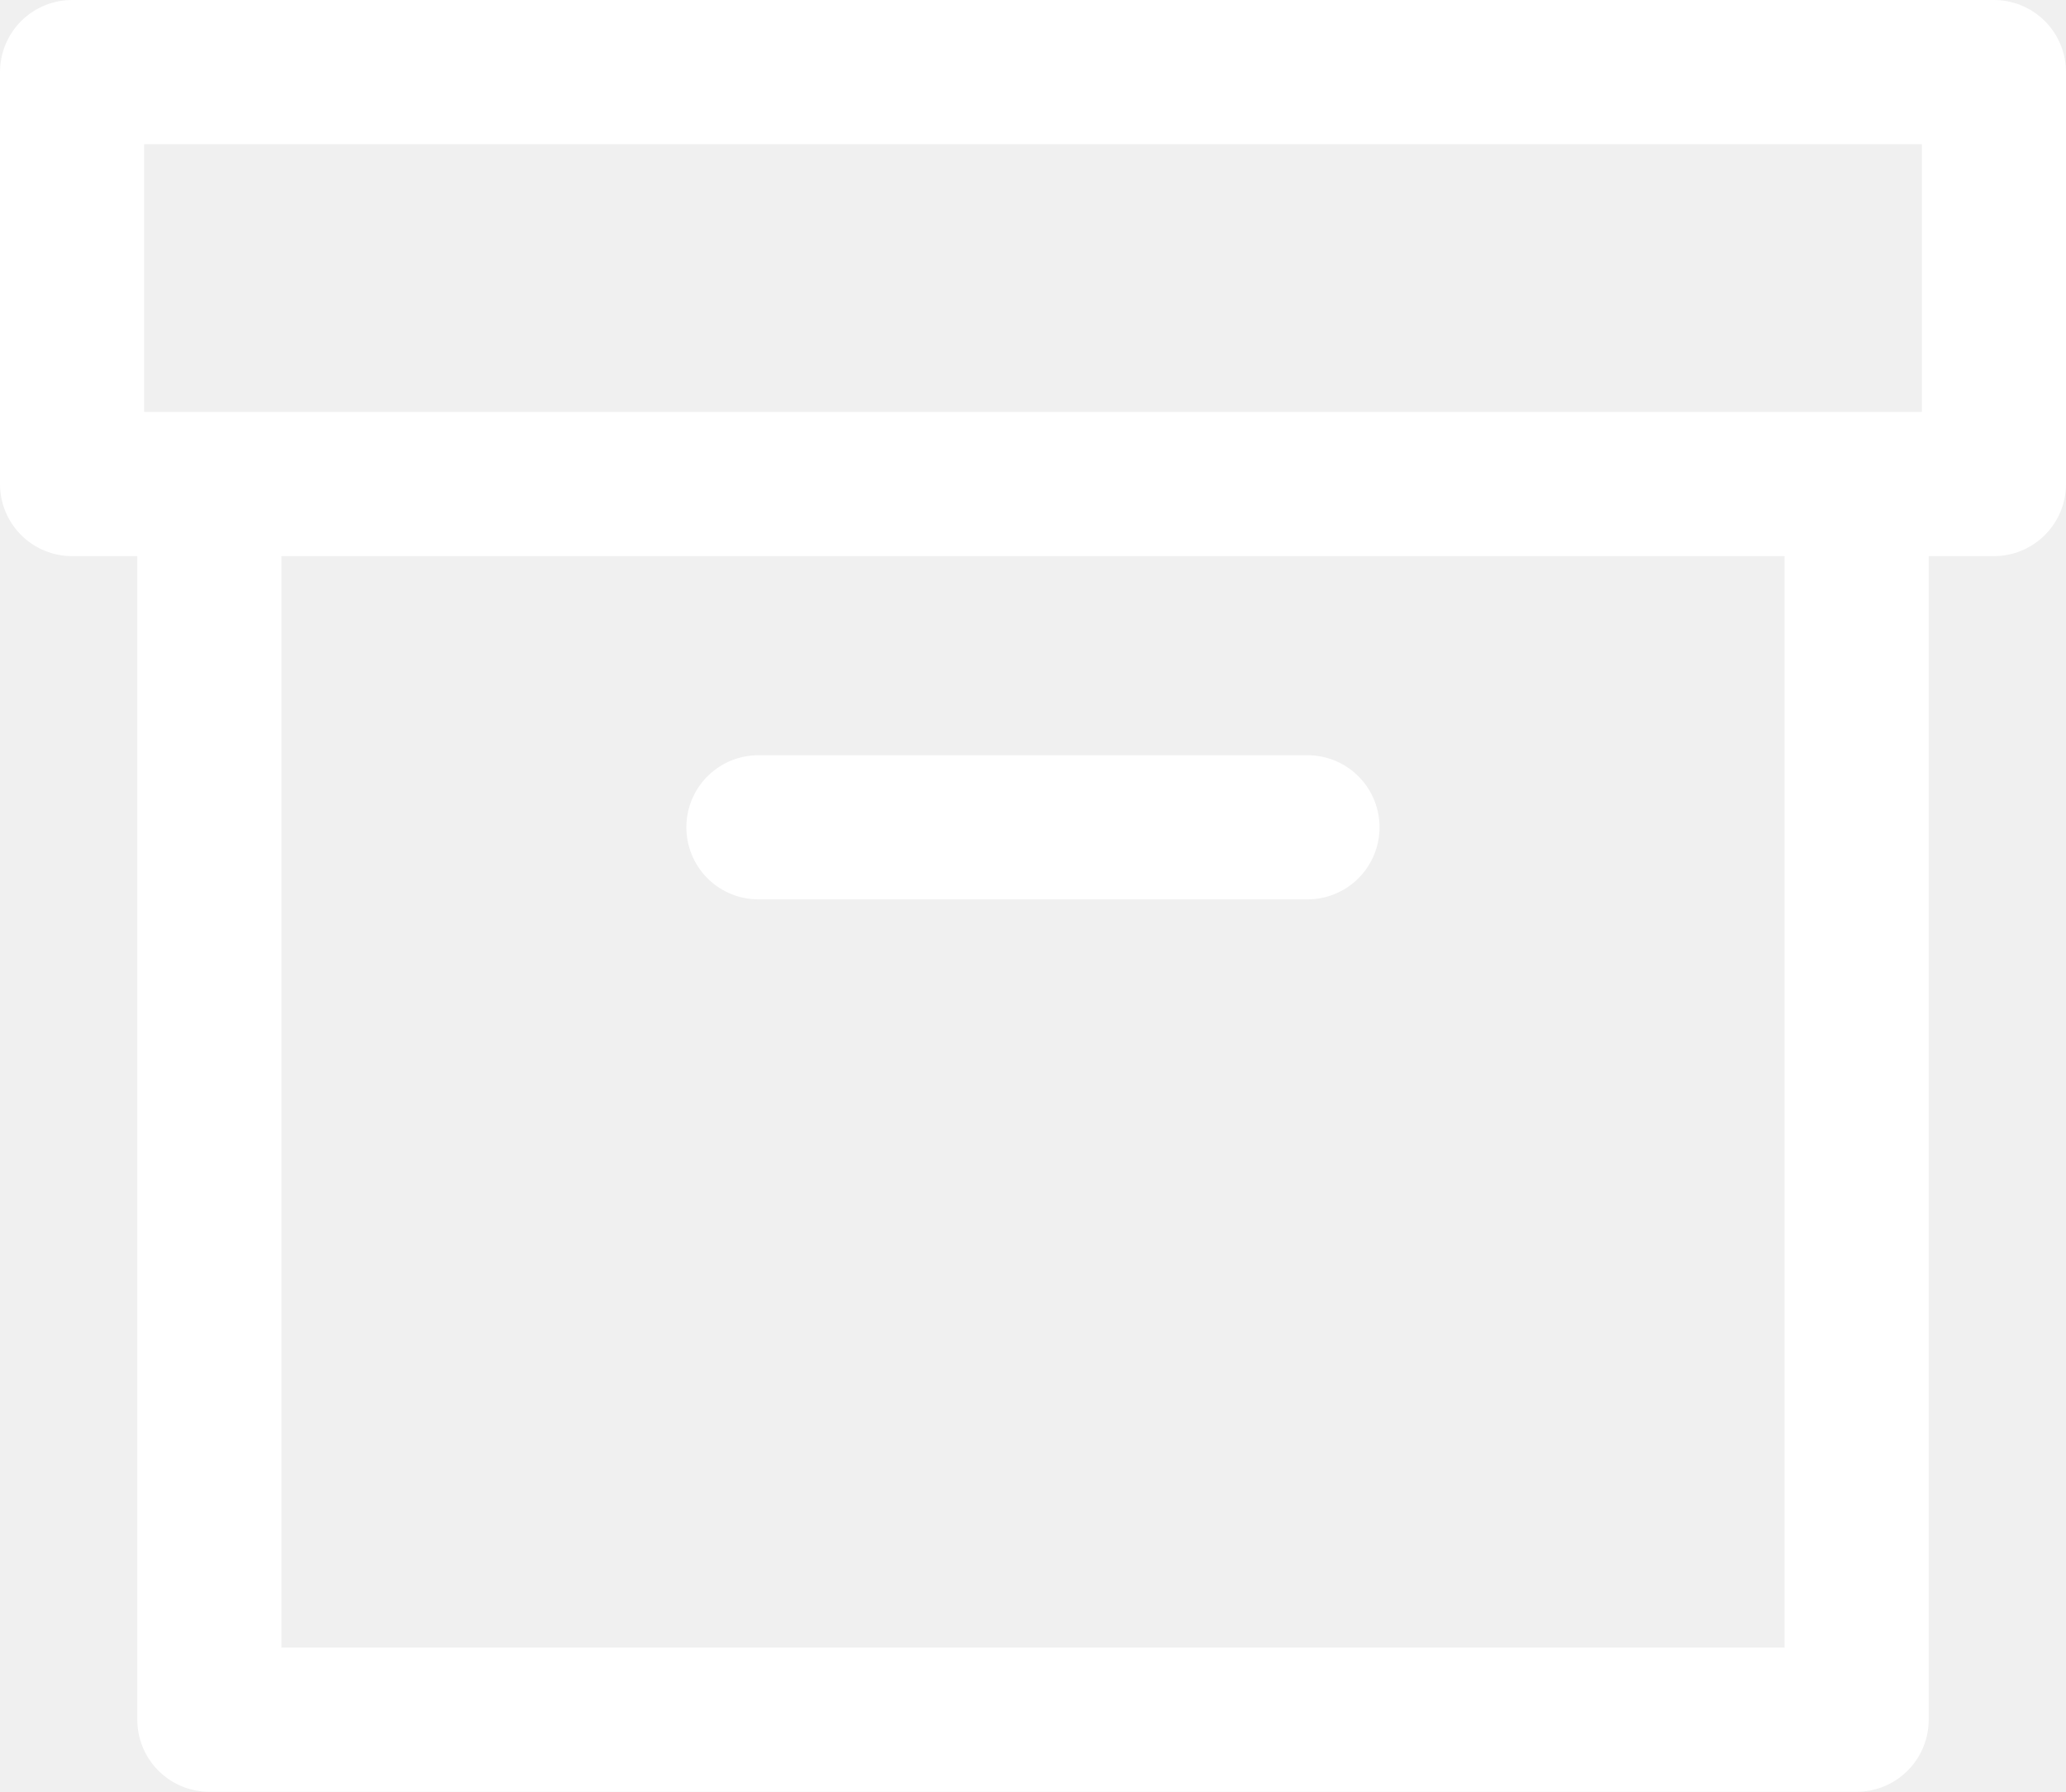
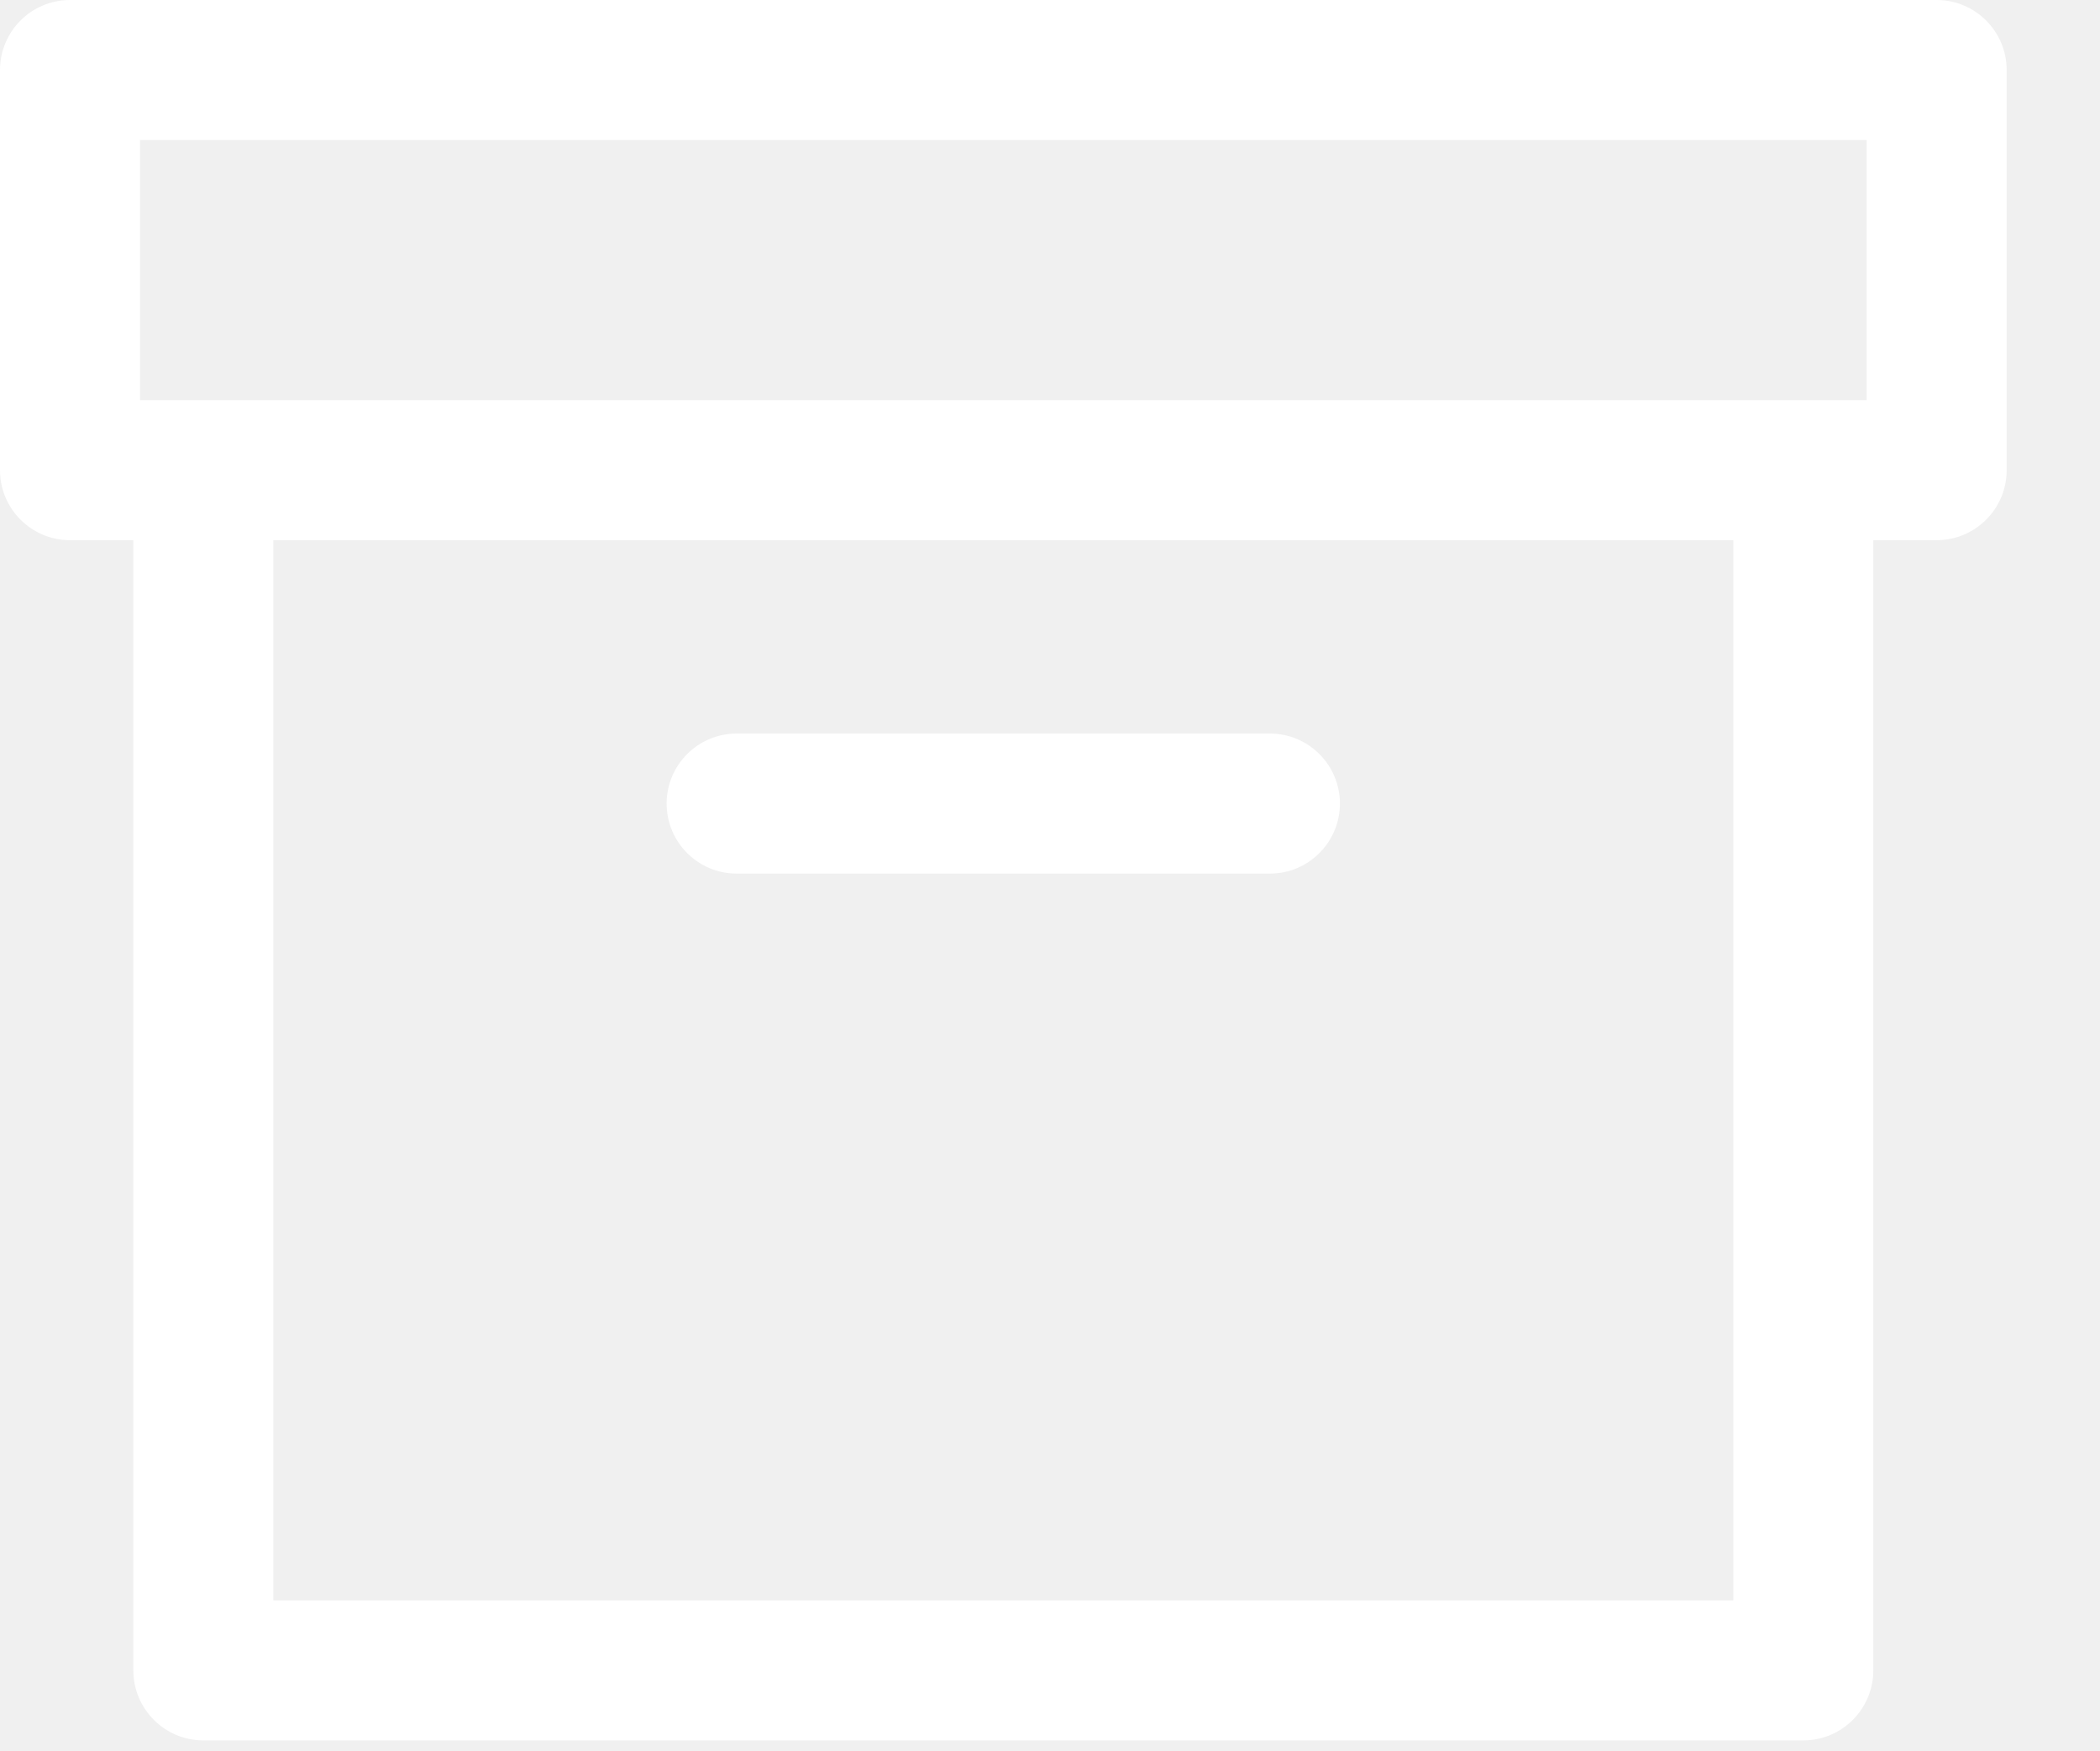
- <svg xmlns="http://www.w3.org/2000/svg" width="17.2" height="14.914" viewBox="0 0 17.2 14.914">
-   <path id="archive-light" d="M3.393,7.929V18.214H17.107V7.929M2.25,4.5V7.929h16V4.5Zm5.714,6.286h4.571" transform="translate(-1.65 -3.9)" fill="none" stroke="#fff" stroke-linecap="round" stroke-linejoin="round" stroke-width="1.2" />
+ <svg xmlns="http://www.w3.org/2000/svg" width="18" height="15" viewBox="0 0 18 15" fill="none">
+   <g clip-path="url(#clip0_1214_626)">
+     <path fill-rule="evenodd" clip-rule="evenodd" d="M0 0.6C0 0.269 0.269 0 0.6 0H16.6C16.931 0 17.2 0.269 17.2 0.6V4.029C17.2 4.36 16.931 4.629 16.6 4.629H16.057V14.314C16.057 14.645 15.788 14.914 15.457 14.914H1.743C1.412 14.914 1.143 14.645 1.143 14.314V4.629H0.6C0.269 4.629 0 4.36 0 4.029V0.6ZM1.2 3.429V1.2H16V3.429H1.2ZM2.343 4.629V13.714H14.857V4.629H2.343ZM5.714 6.886C5.714 6.555 5.983 6.286 6.314 6.286H10.885C11.216 6.286 11.485 6.555 11.485 6.886C11.485 7.217 11.216 7.486 10.885 7.486H6.314C5.983 7.486 5.714 7.217 5.714 6.886Z" fill="white" />
+   </g>
+   <defs>
+     <clipPath id="clip0_1214_626">
+       <rect width="17.2" height="14.914" fill="white" />
+     </clipPath>
+   </defs>
</svg>
